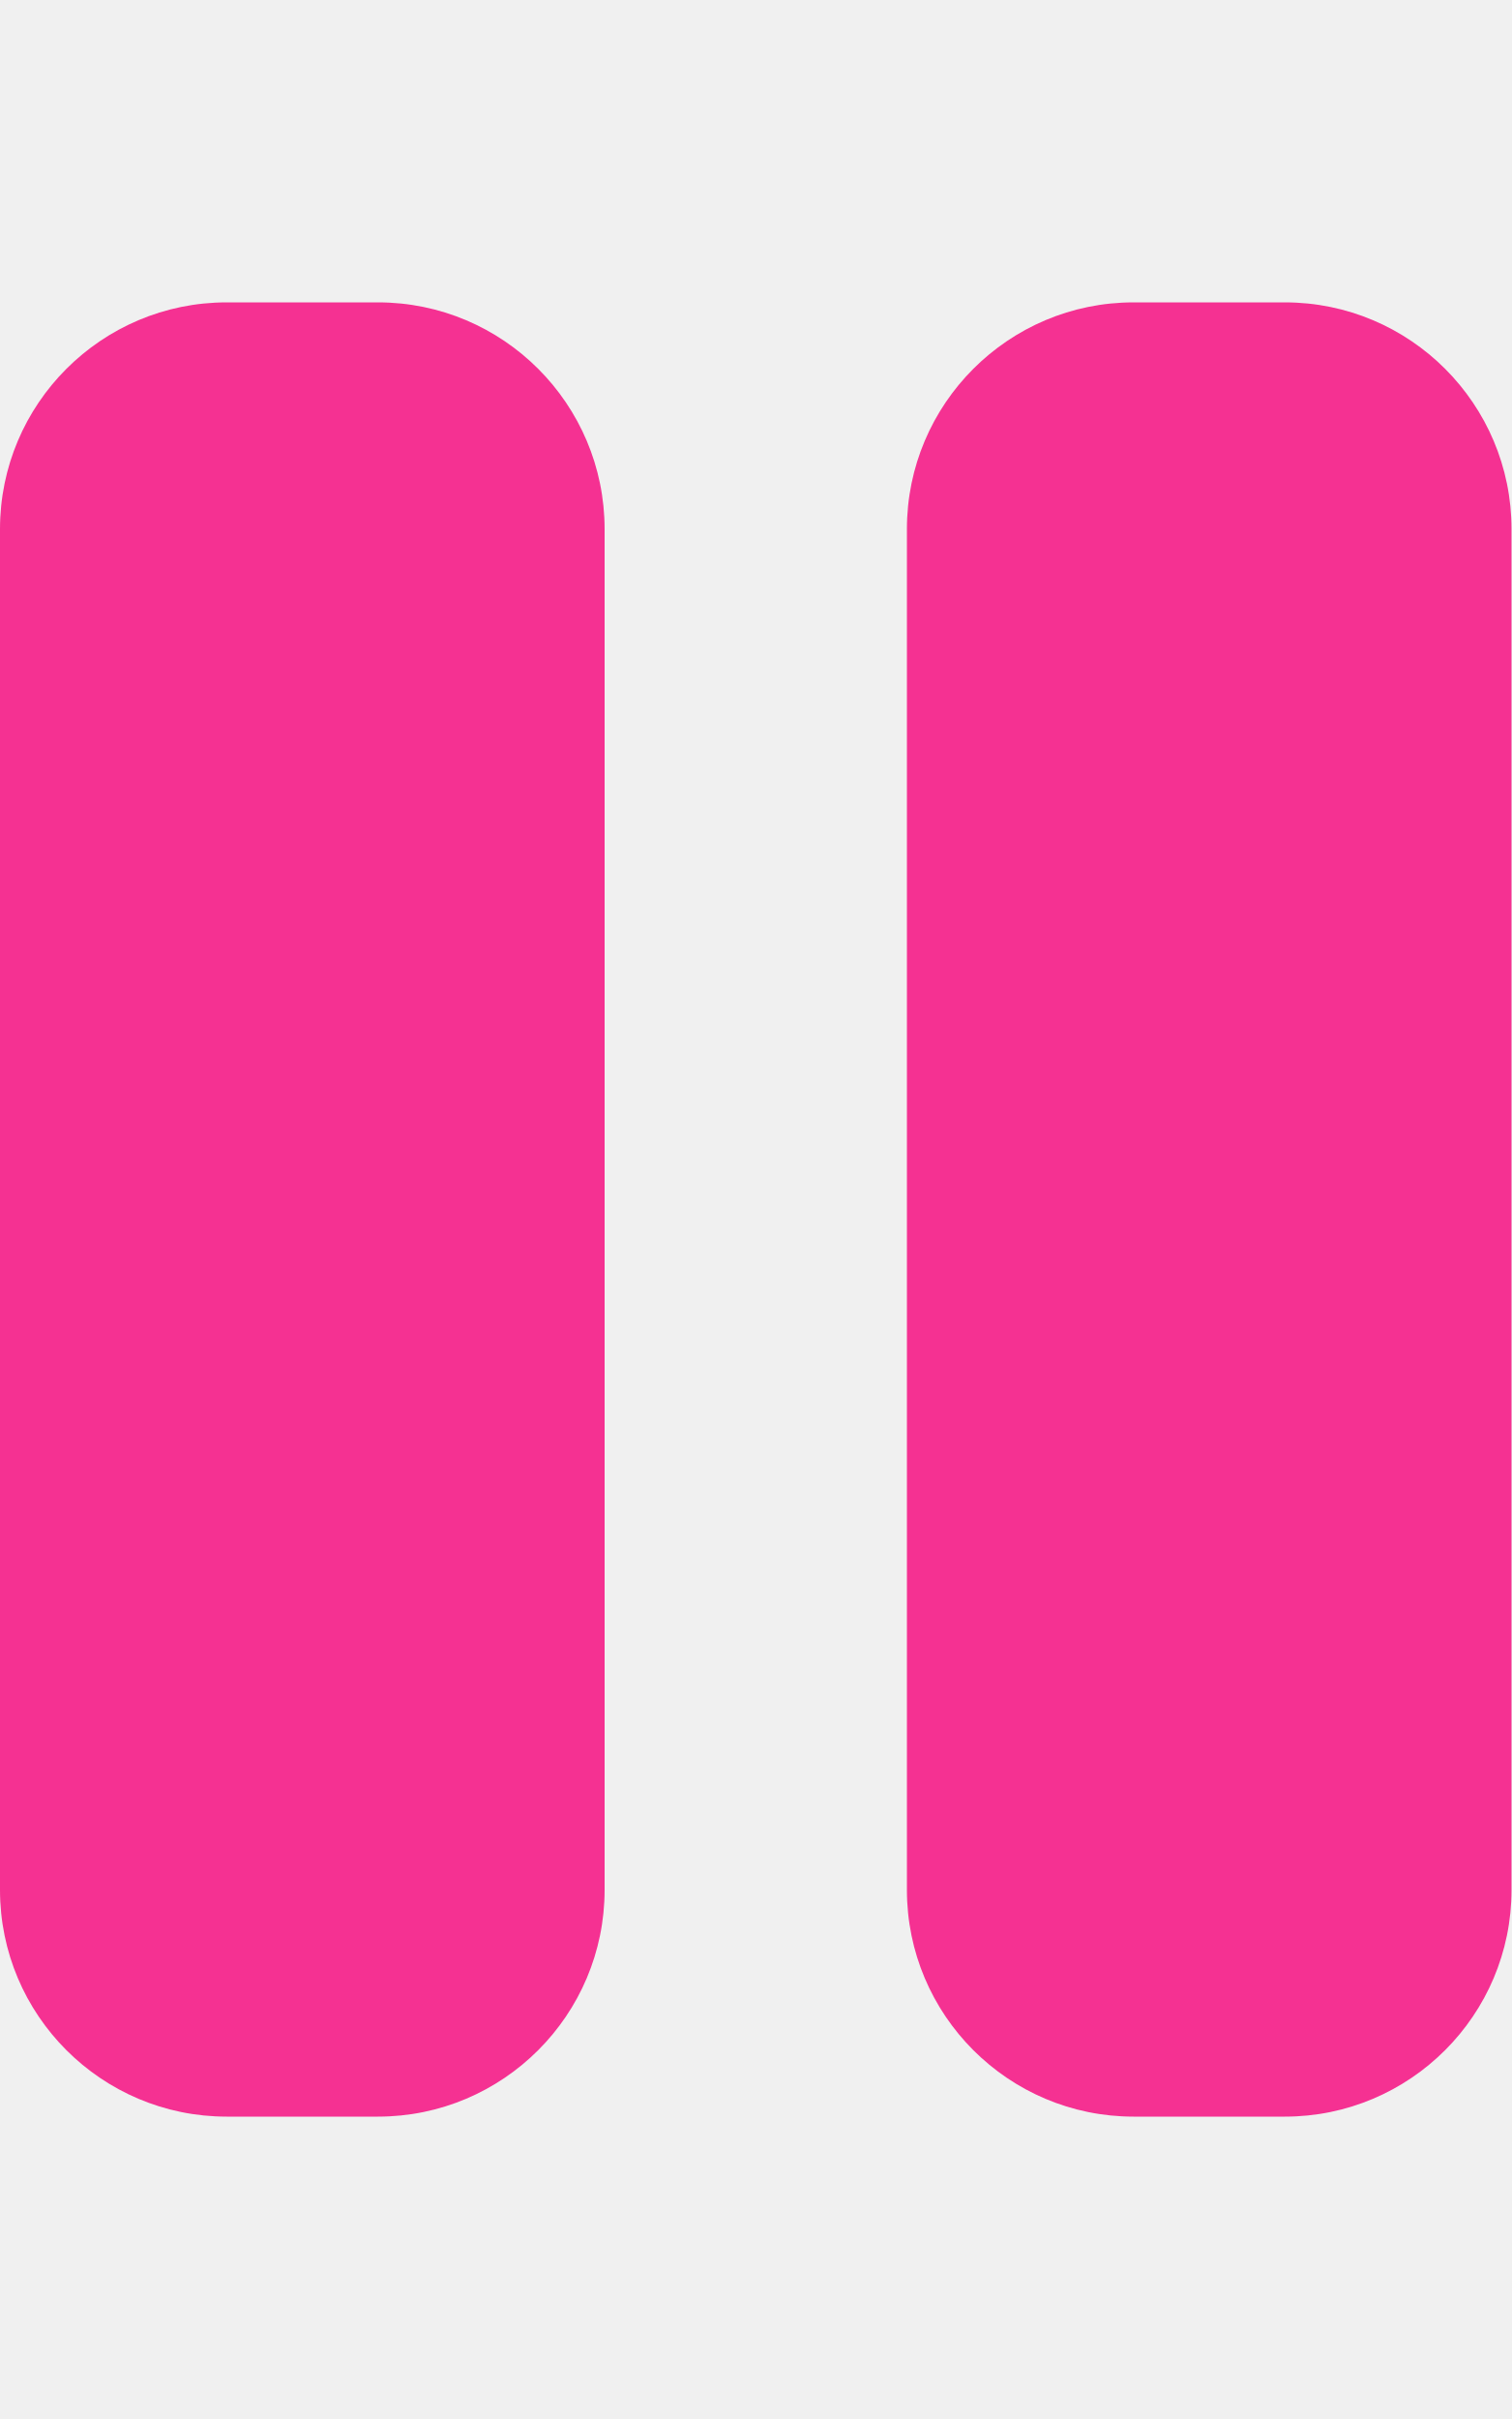
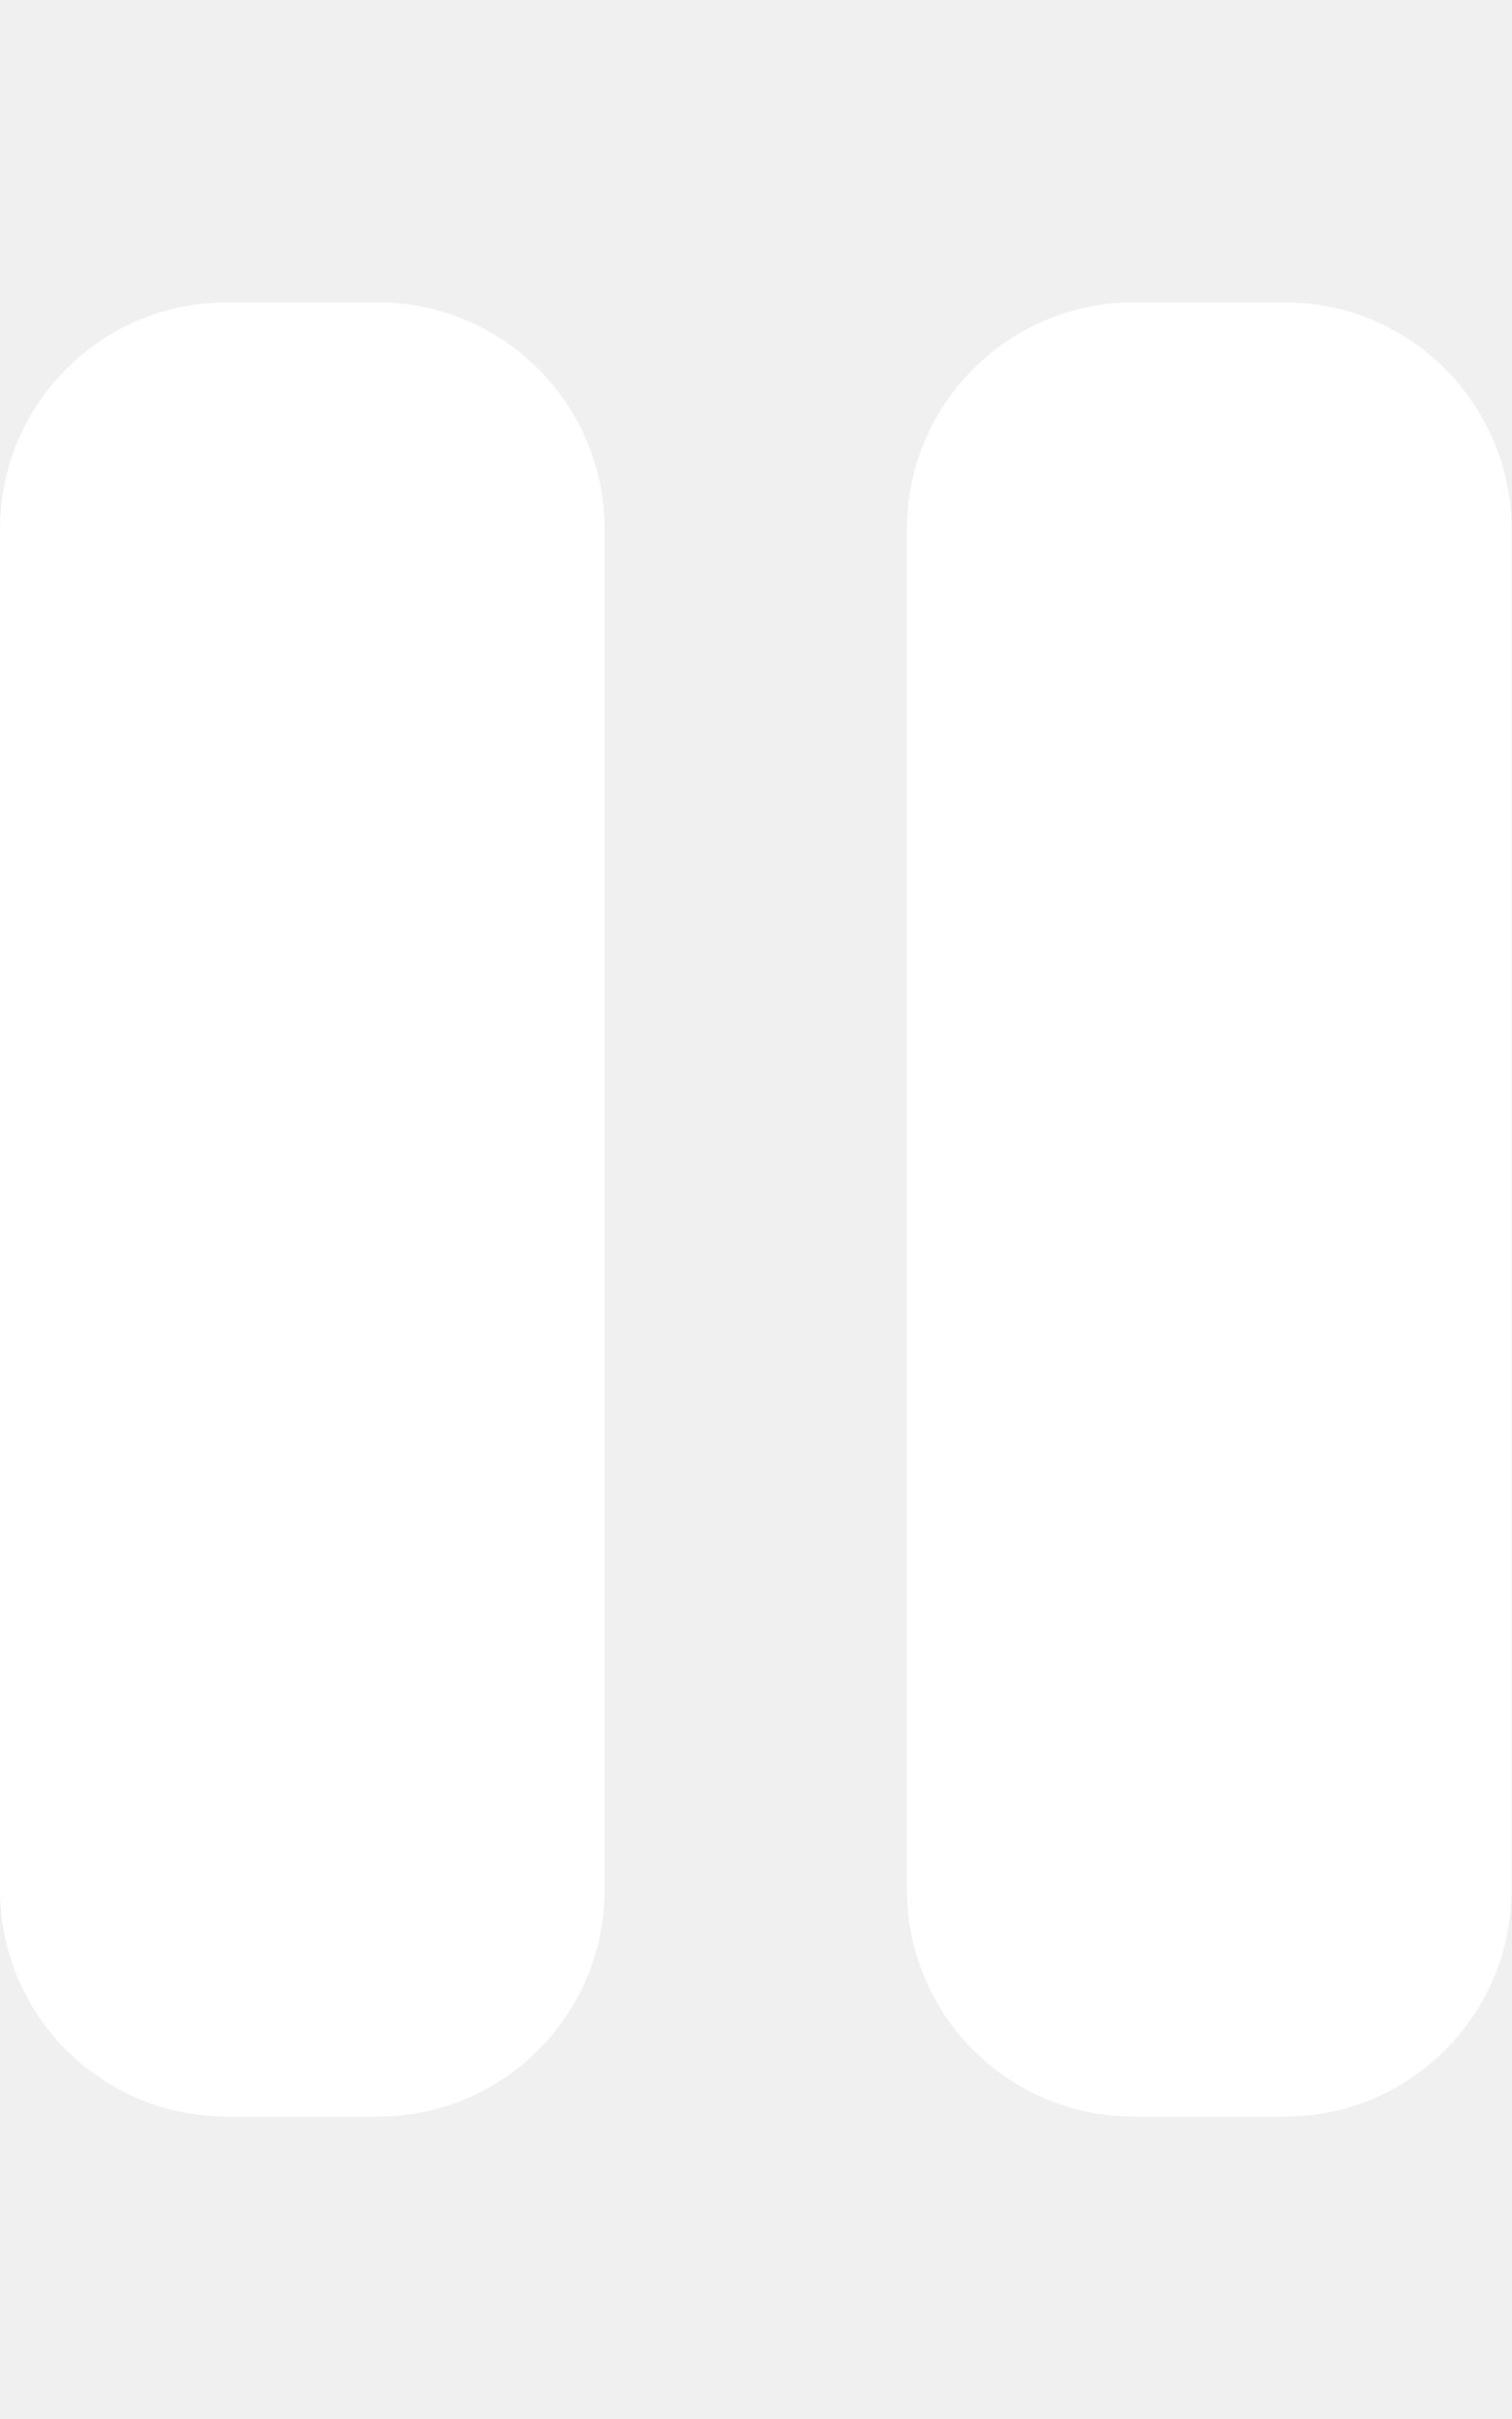
<svg xmlns="http://www.w3.org/2000/svg" viewBox="0 0 320 512">
-   <path d="M48 64C21.5 64 0 85.5 0 112V400c0 26.5 21.5 48 48 48H80c26.5 0 48-21.5 48-48V112c0-26.5-21.5-48-48-48H48zm192 0c-26.5 0-48 21.5-48 48V400c0 26.5 21.5 48 48 48h32c26.5 0 48-21.5 48-48V112c0-26.5-21.5-48-48-48H240z" fill="#f53192" />
+   <path d="M48 64C21.5 64 0 85.5 0 112V400c0 26.5 21.5 48 48 48H80c26.5 0 48-21.5 48-48V112c0-26.5-21.5-48-48-48H48zm192 0c-26.5 0-48 21.5-48 48V400c0 26.5 21.5 48 48 48h32c26.5 0 48-21.5 48-48V112c0-26.5-21.5-48-48-48H240z" fill="white" />
</svg>
